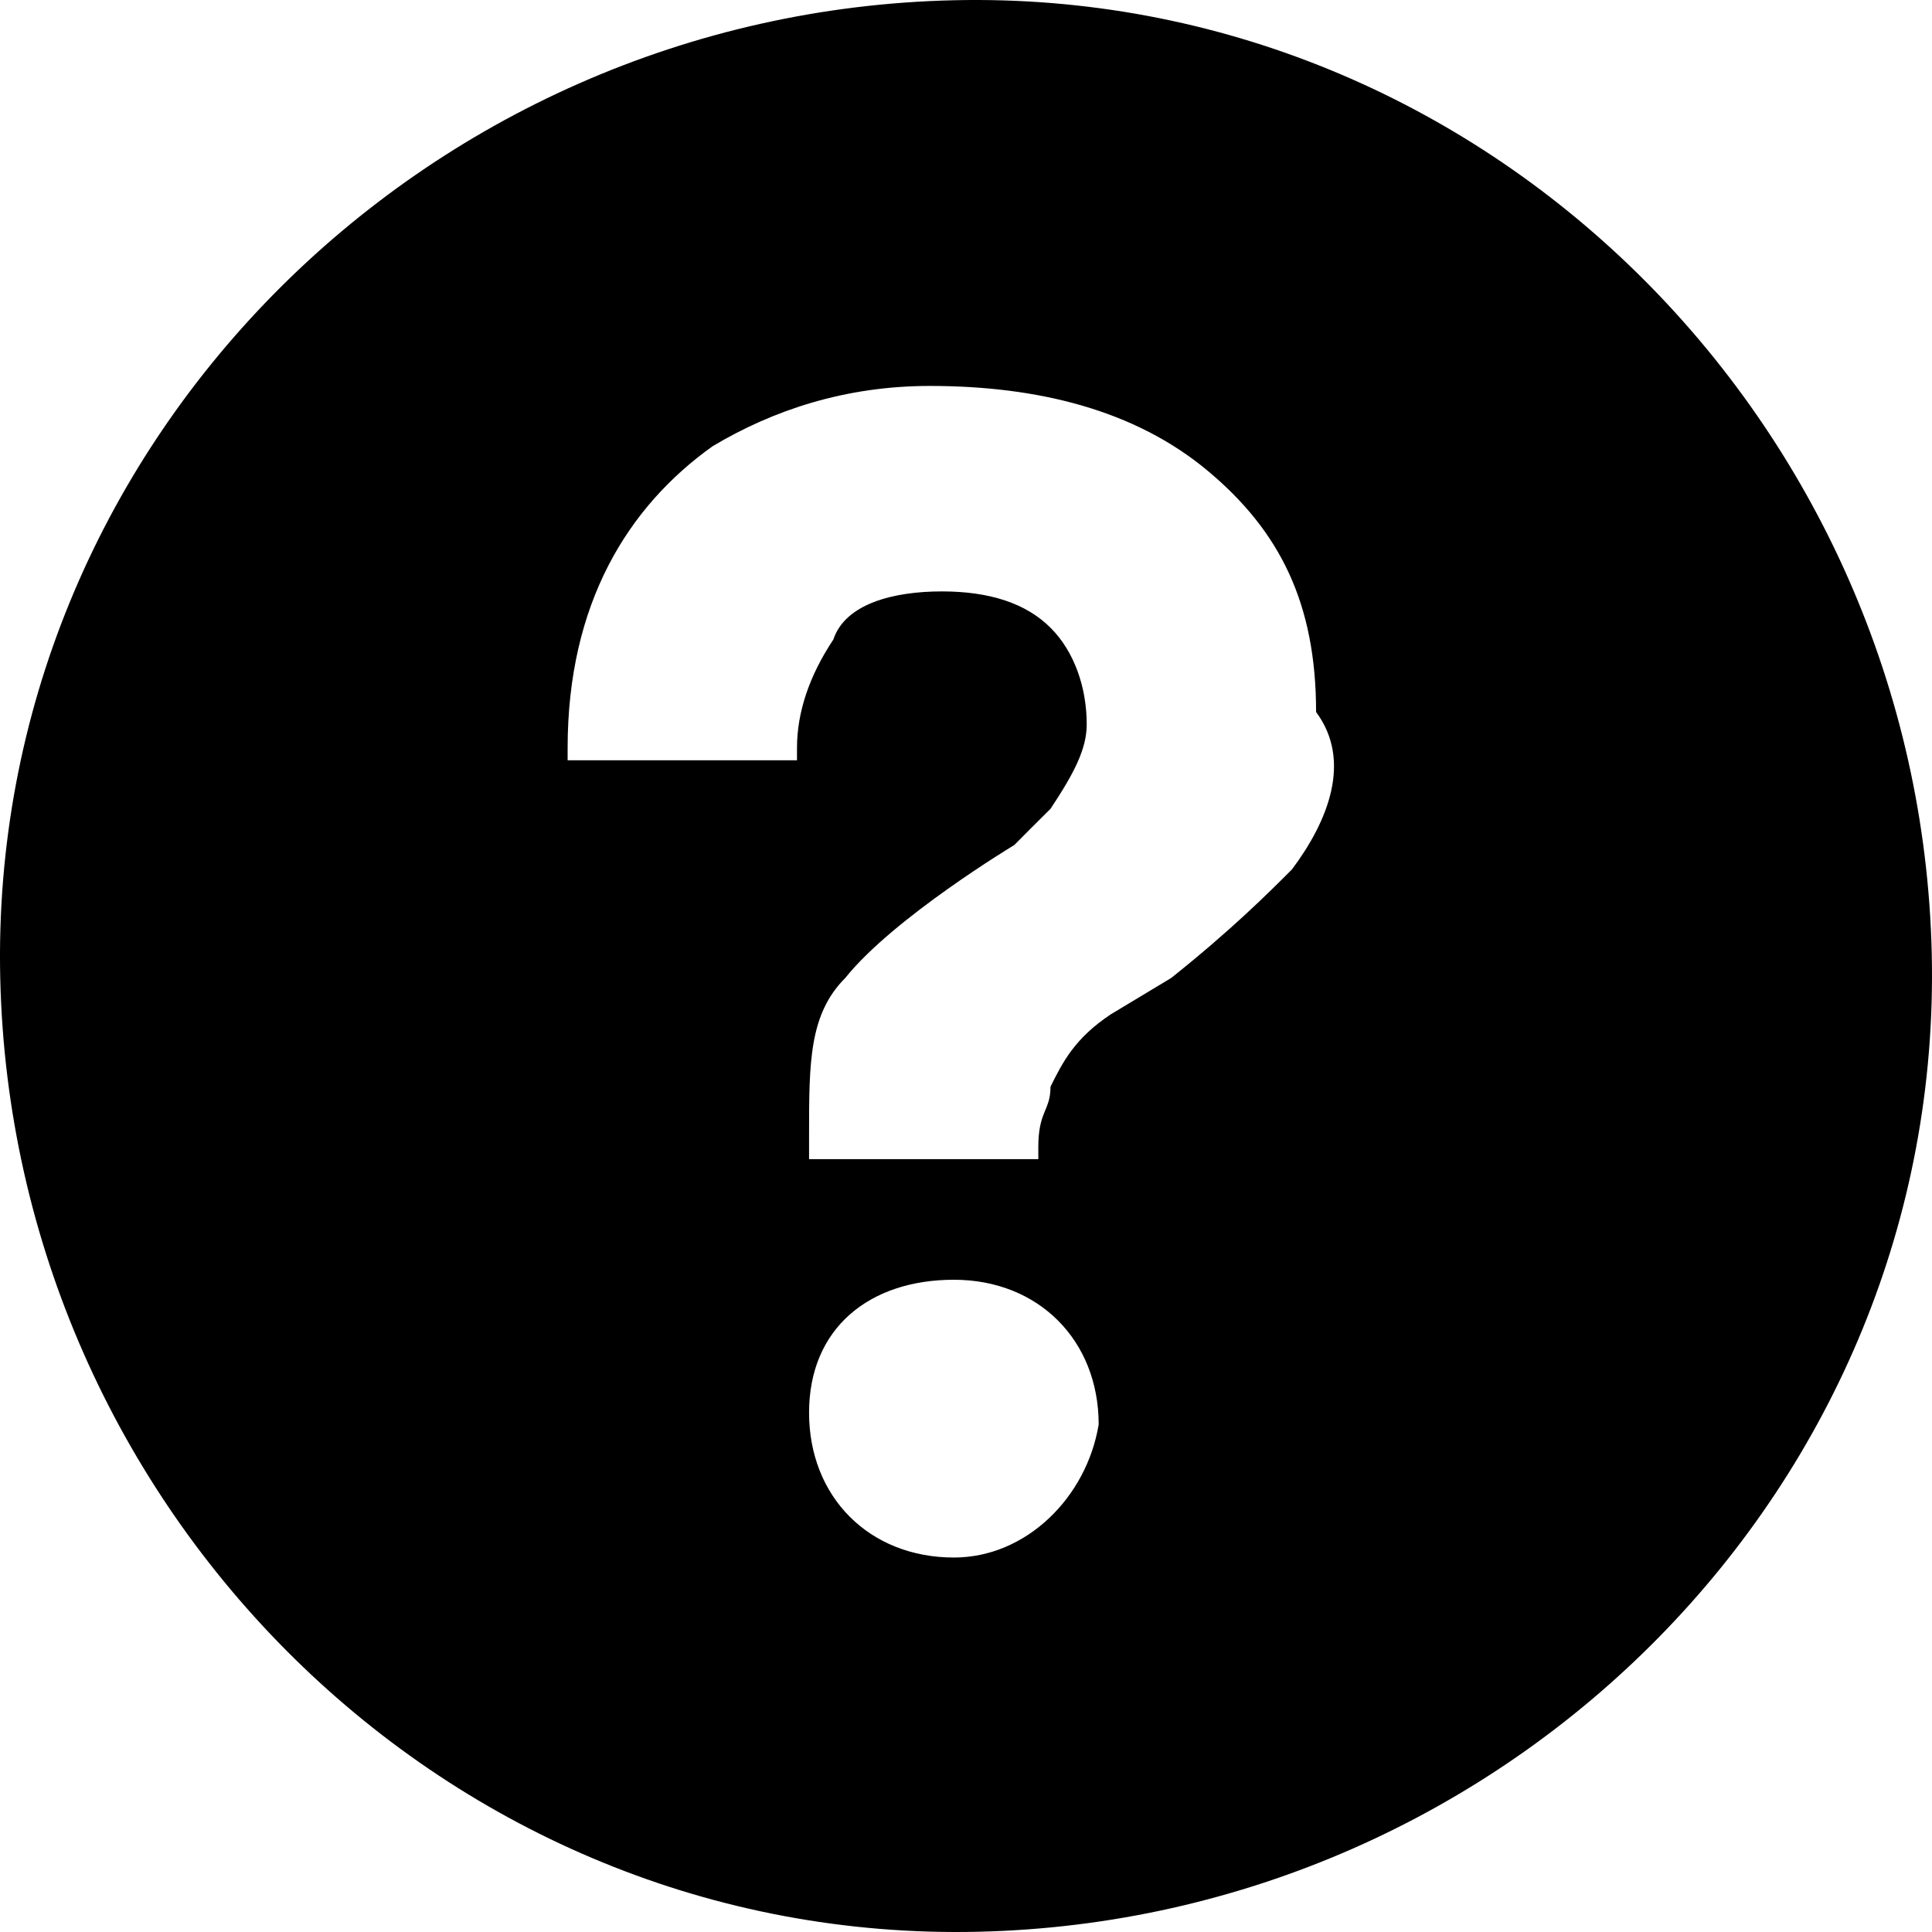
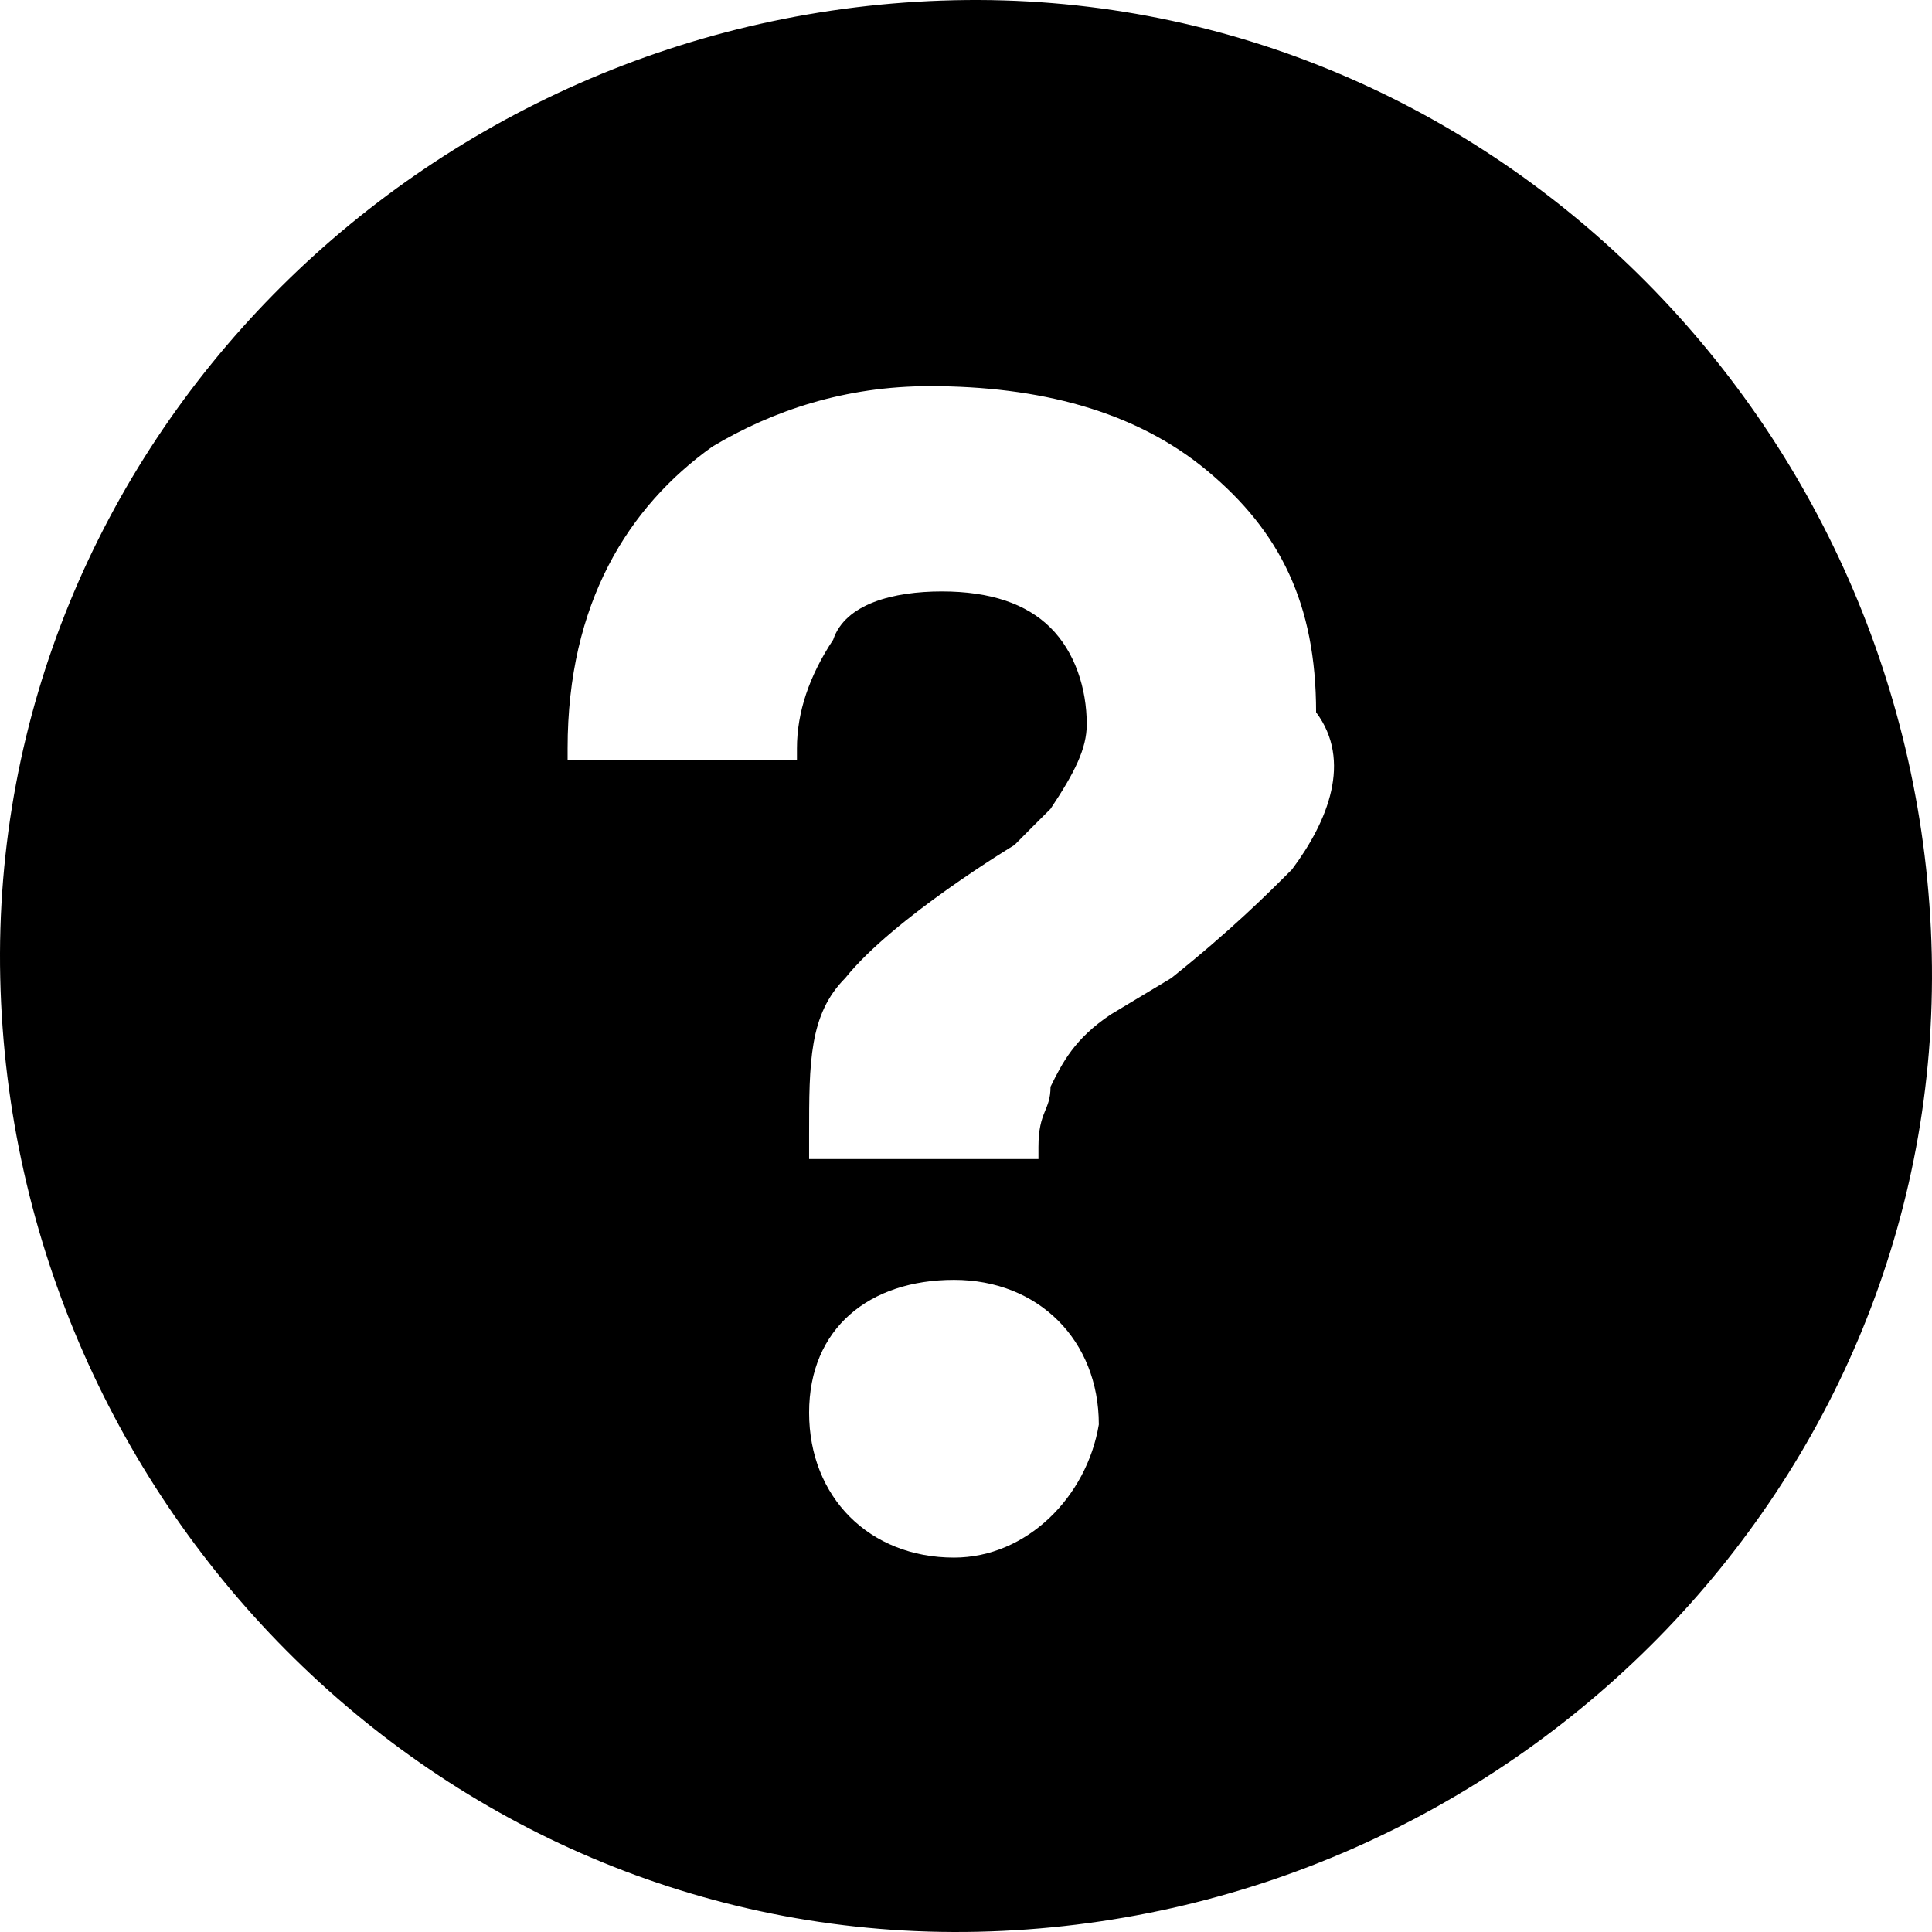
- <svg xmlns="http://www.w3.org/2000/svg" version="1.1" id="Слой_1" x="0px" y="0px" width="16.004px" height="16.004px" viewBox="235.498 16.498 16.004 16.004" style="enable-background:new 235.498 16.498 16.004 16.004;" xml:space="preserve">
-   <path d="M243.4,16.5c-4.4,0.1-8,3.7-7.9,8.1c0.1,4.4,3.7,8,8.1,7.9c4.4-0.1,8-3.7,7.9-8.1C251.4,20,247.8,16.4,243.4,16.5z   M243.4,29.4L243.4,29.4c-0.7,0-1.2-0.5-1.2-1.2s0.5-1.101,1.2-1.101l0,0c0.699,0,1.199,0.5,1.199,1.199  C244.5,28.9,244,29.4,243.4,29.4z M246.2,23.7c-0.2,0.2-0.5,0.5-1,0.899l-0.5,0.301c-0.3,0.199-0.4,0.398-0.5,0.6  c0,0.2-0.101,0.2-0.101,0.5v0.1H242.2V25.9c0-0.602,0-1,0.3-1.301c0.4-0.5,1.4-1.101,1.4-1.101c0.1-0.101,0.199-0.2,0.3-0.3  c0.2-0.301,0.3-0.5,0.3-0.7c0-0.3-0.1-0.601-0.3-0.8c-0.2-0.2-0.5-0.301-0.9-0.301c-0.399,0-0.8,0.101-0.899,0.399  c-0.199,0.3-0.301,0.601-0.301,0.899v0.101H240.2v-0.101c0-1.199,0.5-2,1.2-2.5c0.5-0.299,1.1-0.5,1.8-0.5  c0.899,0,1.7,0.201,2.3,0.701s0.9,1.1,0.9,2C246.7,22.8,246.5,23.3,246.2,23.7z" />
+ <svg xmlns="http://www.w3.org/2000/svg" version="1.1" id="Слой_1" x="0px" y="0px" width="24px" height="24px" viewBox="231.5 12.5 24 24" style="enable-background:new 231.5 12.5 24 24;" xml:space="preserve">
+   <path d="M243.351,12.503c-6.599,0.149-11.997,5.549-11.848,12.146c0.149,6.599,5.549,11.997,12.146,11.848  c6.599-0.149,11.997-5.549,11.848-12.146C255.348,17.752,249.948,12.354,243.351,12.503z M243.351,31.849L243.351,31.849  c-1.05,0-1.8-0.75-1.8-1.8s0.75-1.65,1.8-1.65l0,0c1.049,0,1.799,0.75,1.799,1.797C245,31.099,244.25,31.849,243.351,31.849z   M247.549,23.301c-0.3,0.3-0.749,0.75-1.499,1.349l-0.75,0.451c-0.449,0.299-0.601,0.596-0.75,0.899c0,0.3-0.15,0.3-0.15,0.749  v0.149h-2.849V26.6c0-0.903,0-1.499,0.449-1.95c0.601-0.75,2.101-1.652,2.101-1.652c0.149-0.152,0.299-0.3,0.449-0.45  c0.301-0.451,0.45-0.75,0.45-1.049c0-0.451-0.149-0.902-0.45-1.201c-0.3-0.299-0.75-0.451-1.35-0.451s-1.2,0.152-1.35,0.6  c-0.297,0.449-0.45,0.9-0.45,1.349v0.15h-2.849v-0.15c0-1.799,0.75-3,1.8-3.749c0.75-0.448,1.648-0.75,2.699-0.75  c1.349,0,2.549,0.302,3.448,1.052c0.899,0.749,1.351,1.648,1.351,2.999C248.299,21.95,247.999,22.7,247.549,23.301z" />
</svg>
